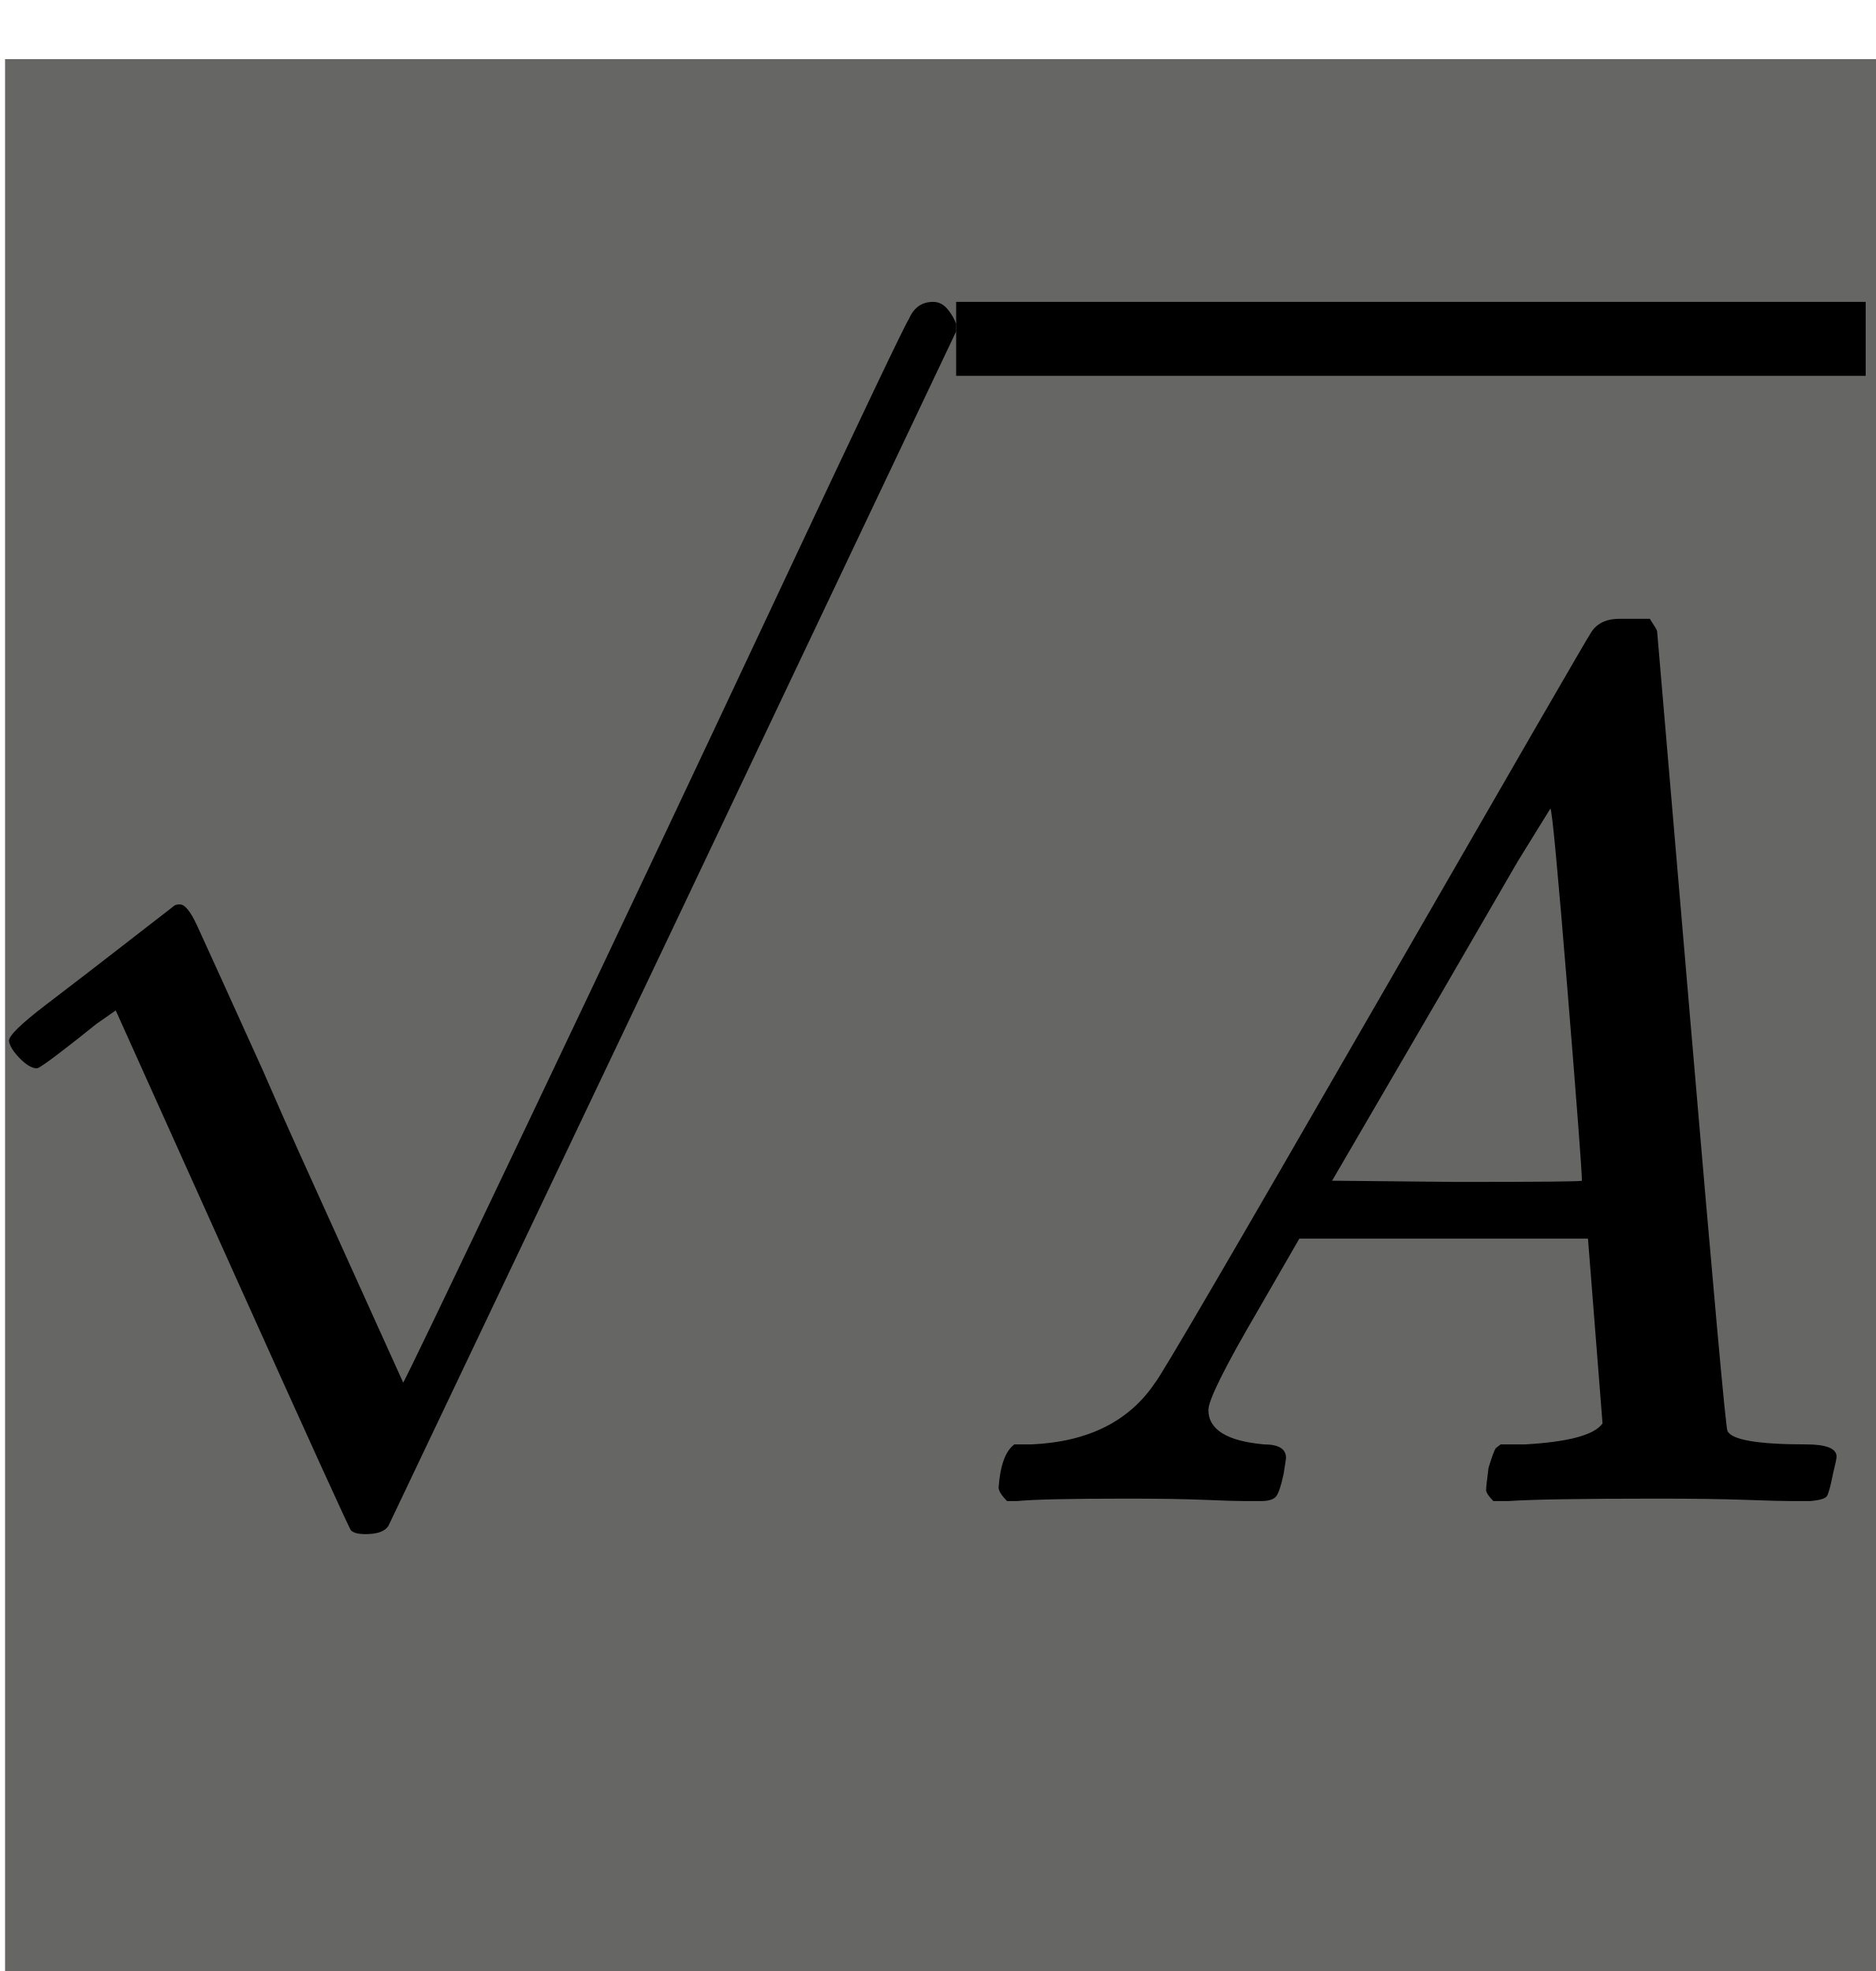
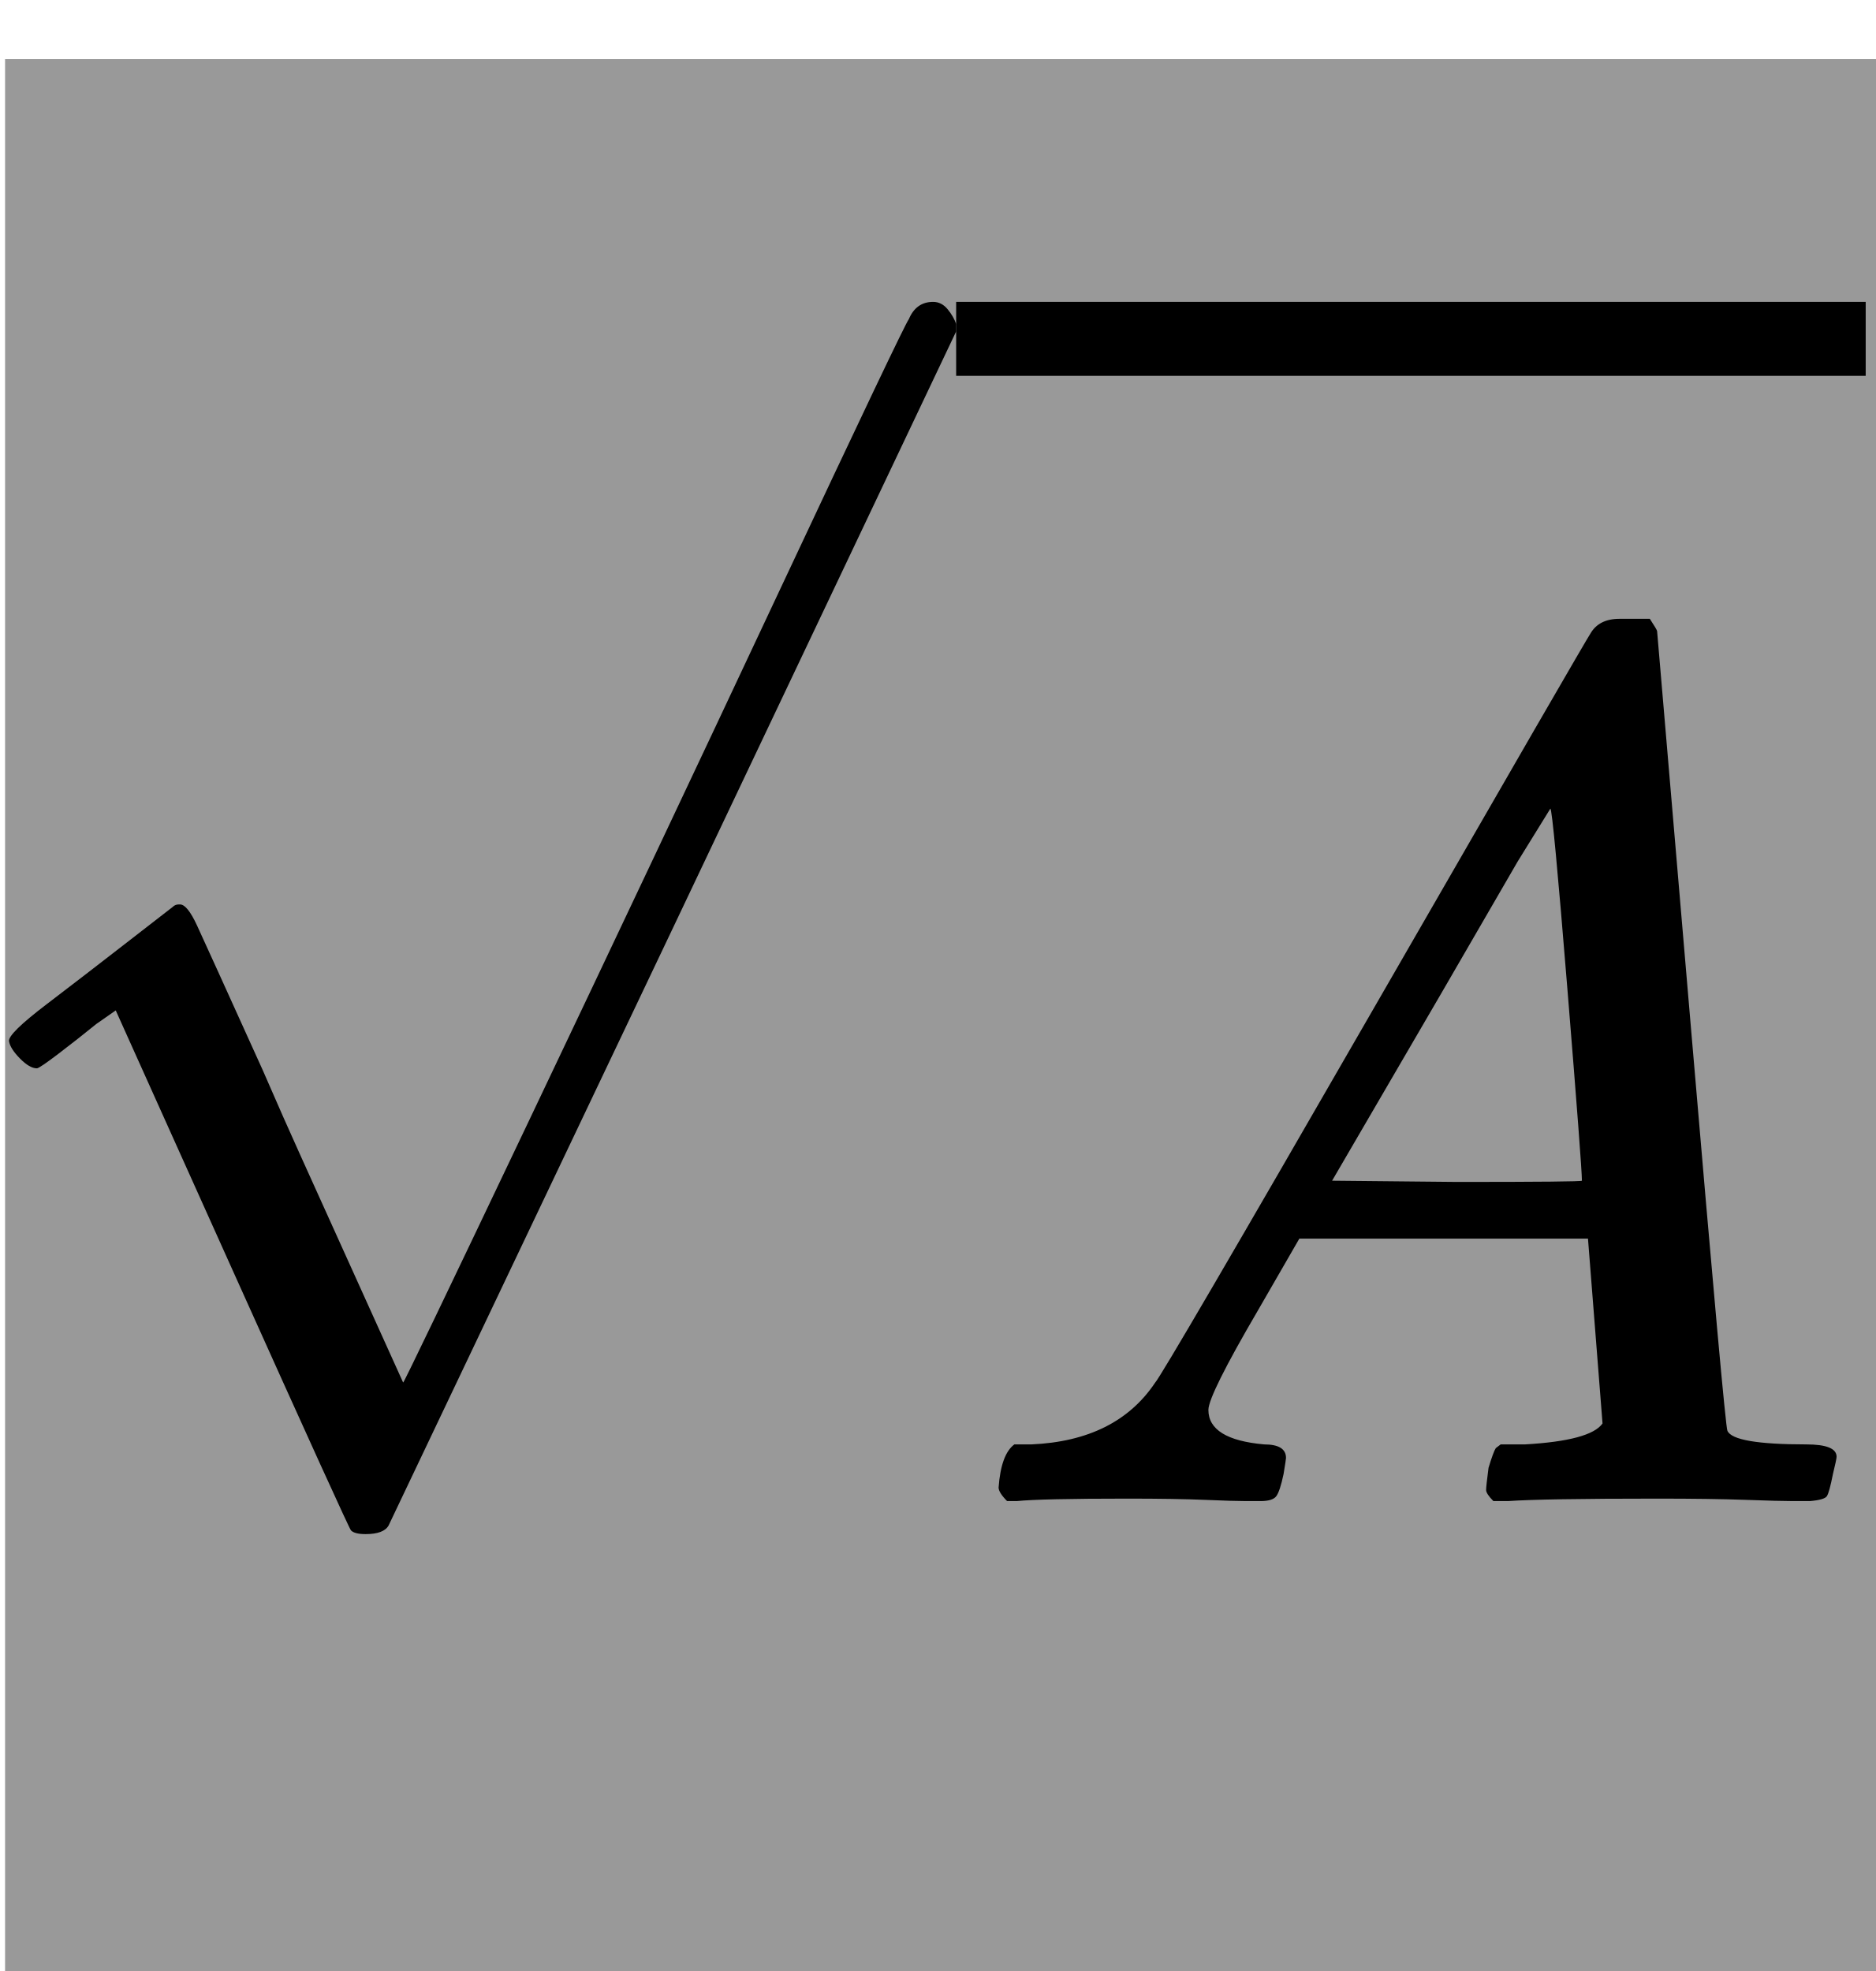
<svg xmlns="http://www.w3.org/2000/svg" xmlns:xlink="http://www.w3.org/1999/xlink" width="27.312px" height="28.704px" viewBox="0 -1586 1509 1586" aria-hidden="true" style="" version="1.1" id="svg32">
  <defs id="defs6">
    <linearGradient id="linearGradient1468">
      <stop style="stop-color:#afa0c1;stop-opacity:1;" offset="0" id="stop1466" />
    </linearGradient>
    <color-profile name="Blue" xlink:href="file:///usr/share/color/icc/colord/Bluish.icc" id="color-profile206" />
    <path id="MJX-11-TEX-I-1D434" d="M208 74Q208 50 254 46Q272 46 272 35Q272 34 270 22Q267 8 264 4T251 0Q249 0 239 0T205 1T141 2Q70 2 50 0H42Q35 7 35 11Q37 38 48 46H62Q132 49 164 96Q170 102 345 401T523 704Q530 716 547 716H555H572Q578 707 578 706L606 383Q634 60 636 57Q641 46 701 46Q726 46 726 36Q726 34 723 22Q720 7 718 4T704 0Q701 0 690 0T651 1T578 2Q484 2 455 0H443Q437 6 437 9T439 27Q443 40 445 43L449 46H469Q523 49 533 63L521 213H283L249 155Q208 86 208 74ZM516 260Q516 271 504 416T490 562L463 519Q447 492 400 412L310 260L413 259Q516 259 516 260Z" />
    <path id="MJX-11-TEX-I-1D435" d="M231 637Q204 637 199 638T194 649Q194 676 205 682Q206 683 335 683Q594 683 608 681Q671 671 713 636T756 544Q756 480 698 429T565 360L555 357Q619 348 660 311T702 219Q702 146 630 78T453 1Q446 0 242 0Q42 0 39 2Q35 5 35 10Q35 17 37 24Q42 43 47 45Q51 46 62 46H68Q95 46 128 49Q142 52 147 61Q150 65 219 339T288 628Q288 635 231 637ZM649 544Q649 574 634 600T585 634Q578 636 493 637Q473 637 451 637T416 636H403Q388 635 384 626Q382 622 352 506Q352 503 351 500L320 374H401Q482 374 494 376Q554 386 601 434T649 544ZM595 229Q595 273 572 302T512 336Q506 337 429 337Q311 337 310 336Q310 334 293 263T258 122L240 52Q240 48 252 48T333 46Q422 46 429 47Q491 54 543 105T595 229Z" />
    <path id="MJX-11-TEX-S4-2192" d="M56 237T56 250T70 270H835Q719 357 692 493Q692 494 692 496T691 499Q691 511 708 511H711Q720 511 723 510T729 506T732 497T735 481T743 456Q765 389 816 336T935 261Q944 258 944 250Q944 244 939 241T915 231T877 212Q836 186 806 152T761 85T740 35T732 4Q730 -6 727 -8T711 -11Q691 -11 691 0Q691 7 696 25Q728 151 835 230H70Q56 237 56 250Z" />
    <path id="MJX-11-TEX-S4-2212" d="M84 237T84 250T98 270H679Q694 262 694 250T679 230H98Q84 237 84 250Z" />
  </defs>
  <g id="layer1" style="display:inline">
-     <rect id="rect649" width="1510.086" height="1540.223" x="4.031" y="-1538.416" style="stroke-width:55.254;fill-opacity:1;fill:#666665;stroke-miterlimit:4;stroke-dasharray:none" />
+     <rect id="rect649" width="1510.086" height="1540.223" x="4.031" y="-1538.416" style="stroke-width:55.254;fill-opacity:1;fill:#999999;stroke-miterlimit:4;stroke-dasharray:none" />
    <g stroke="currentColor" fill="currentColor" stroke-width="0" transform="matrix(0.9756315,0,0,-0.9915346,-63.03741,-378.1244)" id="g22">
      <g data-mml-node="math" id="g20">
        <g data-mml-node="msqrt" id="g18">
          <g transform="translate(853)" id="g10">
            <g data-mml-node="mi" id="g8">
              <path id="use6" d="m 208,74 q 0,-24 46,-28 18,0 18,-11 0,-1 -2,-13 Q 267,8 264,4 261,0 251,0 249,0 239,0 229,0 205,1 181,2 141,2 70,2 50,0 h -8 q -7,7 -7,11 2,27 13,35 h 14 q 70,3 102,50 6,6 181,305 175,299 178,303 7,12 24,12 h 8 17 q 6,-9 6,-10 l 28,-323 q 28,-323 30,-326 5,-11 65,-11 25,0 25,-10 0,-2 -3,-14 Q 720,7 718,4 716,1 704,0 701,0 690,0 679,0 651,1 623,2 578,2 484,2 455,0 h -12 q -6,6 -6,9 0,3 2,18 4,13 6,16 l 4,3 h 20 q 54,3 64,17 L 521,213 H 283 L 249,155 Q 208,86 208,74 Z m 308,186 q 0,11 -12,156 -12,145 -14,146 L 463,519 Q 447,492 400,412 l -90,-152 103,-1 q 103,0 103,1 z" />
            </g>
          </g>
          <g data-mml-node="mo" transform="translate(0,173.2)" id="g14">
            <path id="use12" d="m 95,178 q -6,0 -14,8 -8,8 -9,14 -1,6 31,30 32,24 66,50 34,26 38,29 2,2 5,2 h 1 q 6,0 14,-17 8,-17 54,-117 19,-43 31,-69 l 85,-185 q 1,0 104,213 103,213 206,429 103,216 107,221 6,14 20,14 7,0 12,-6 5,-6 7,-12 v -6 L 620,293 385,-193 q -4,-7 -19,-7 -9,0 -12,3 -2,2 -98,212 L 160,225 144,214 Q 129,202 113,190 97,178 95,178 Z" />
          </g>
          <rect width="750" height="60" x="853" y="913.2" id="rect16" />
        </g>
      </g>
    </g>
  </g>
</svg>
